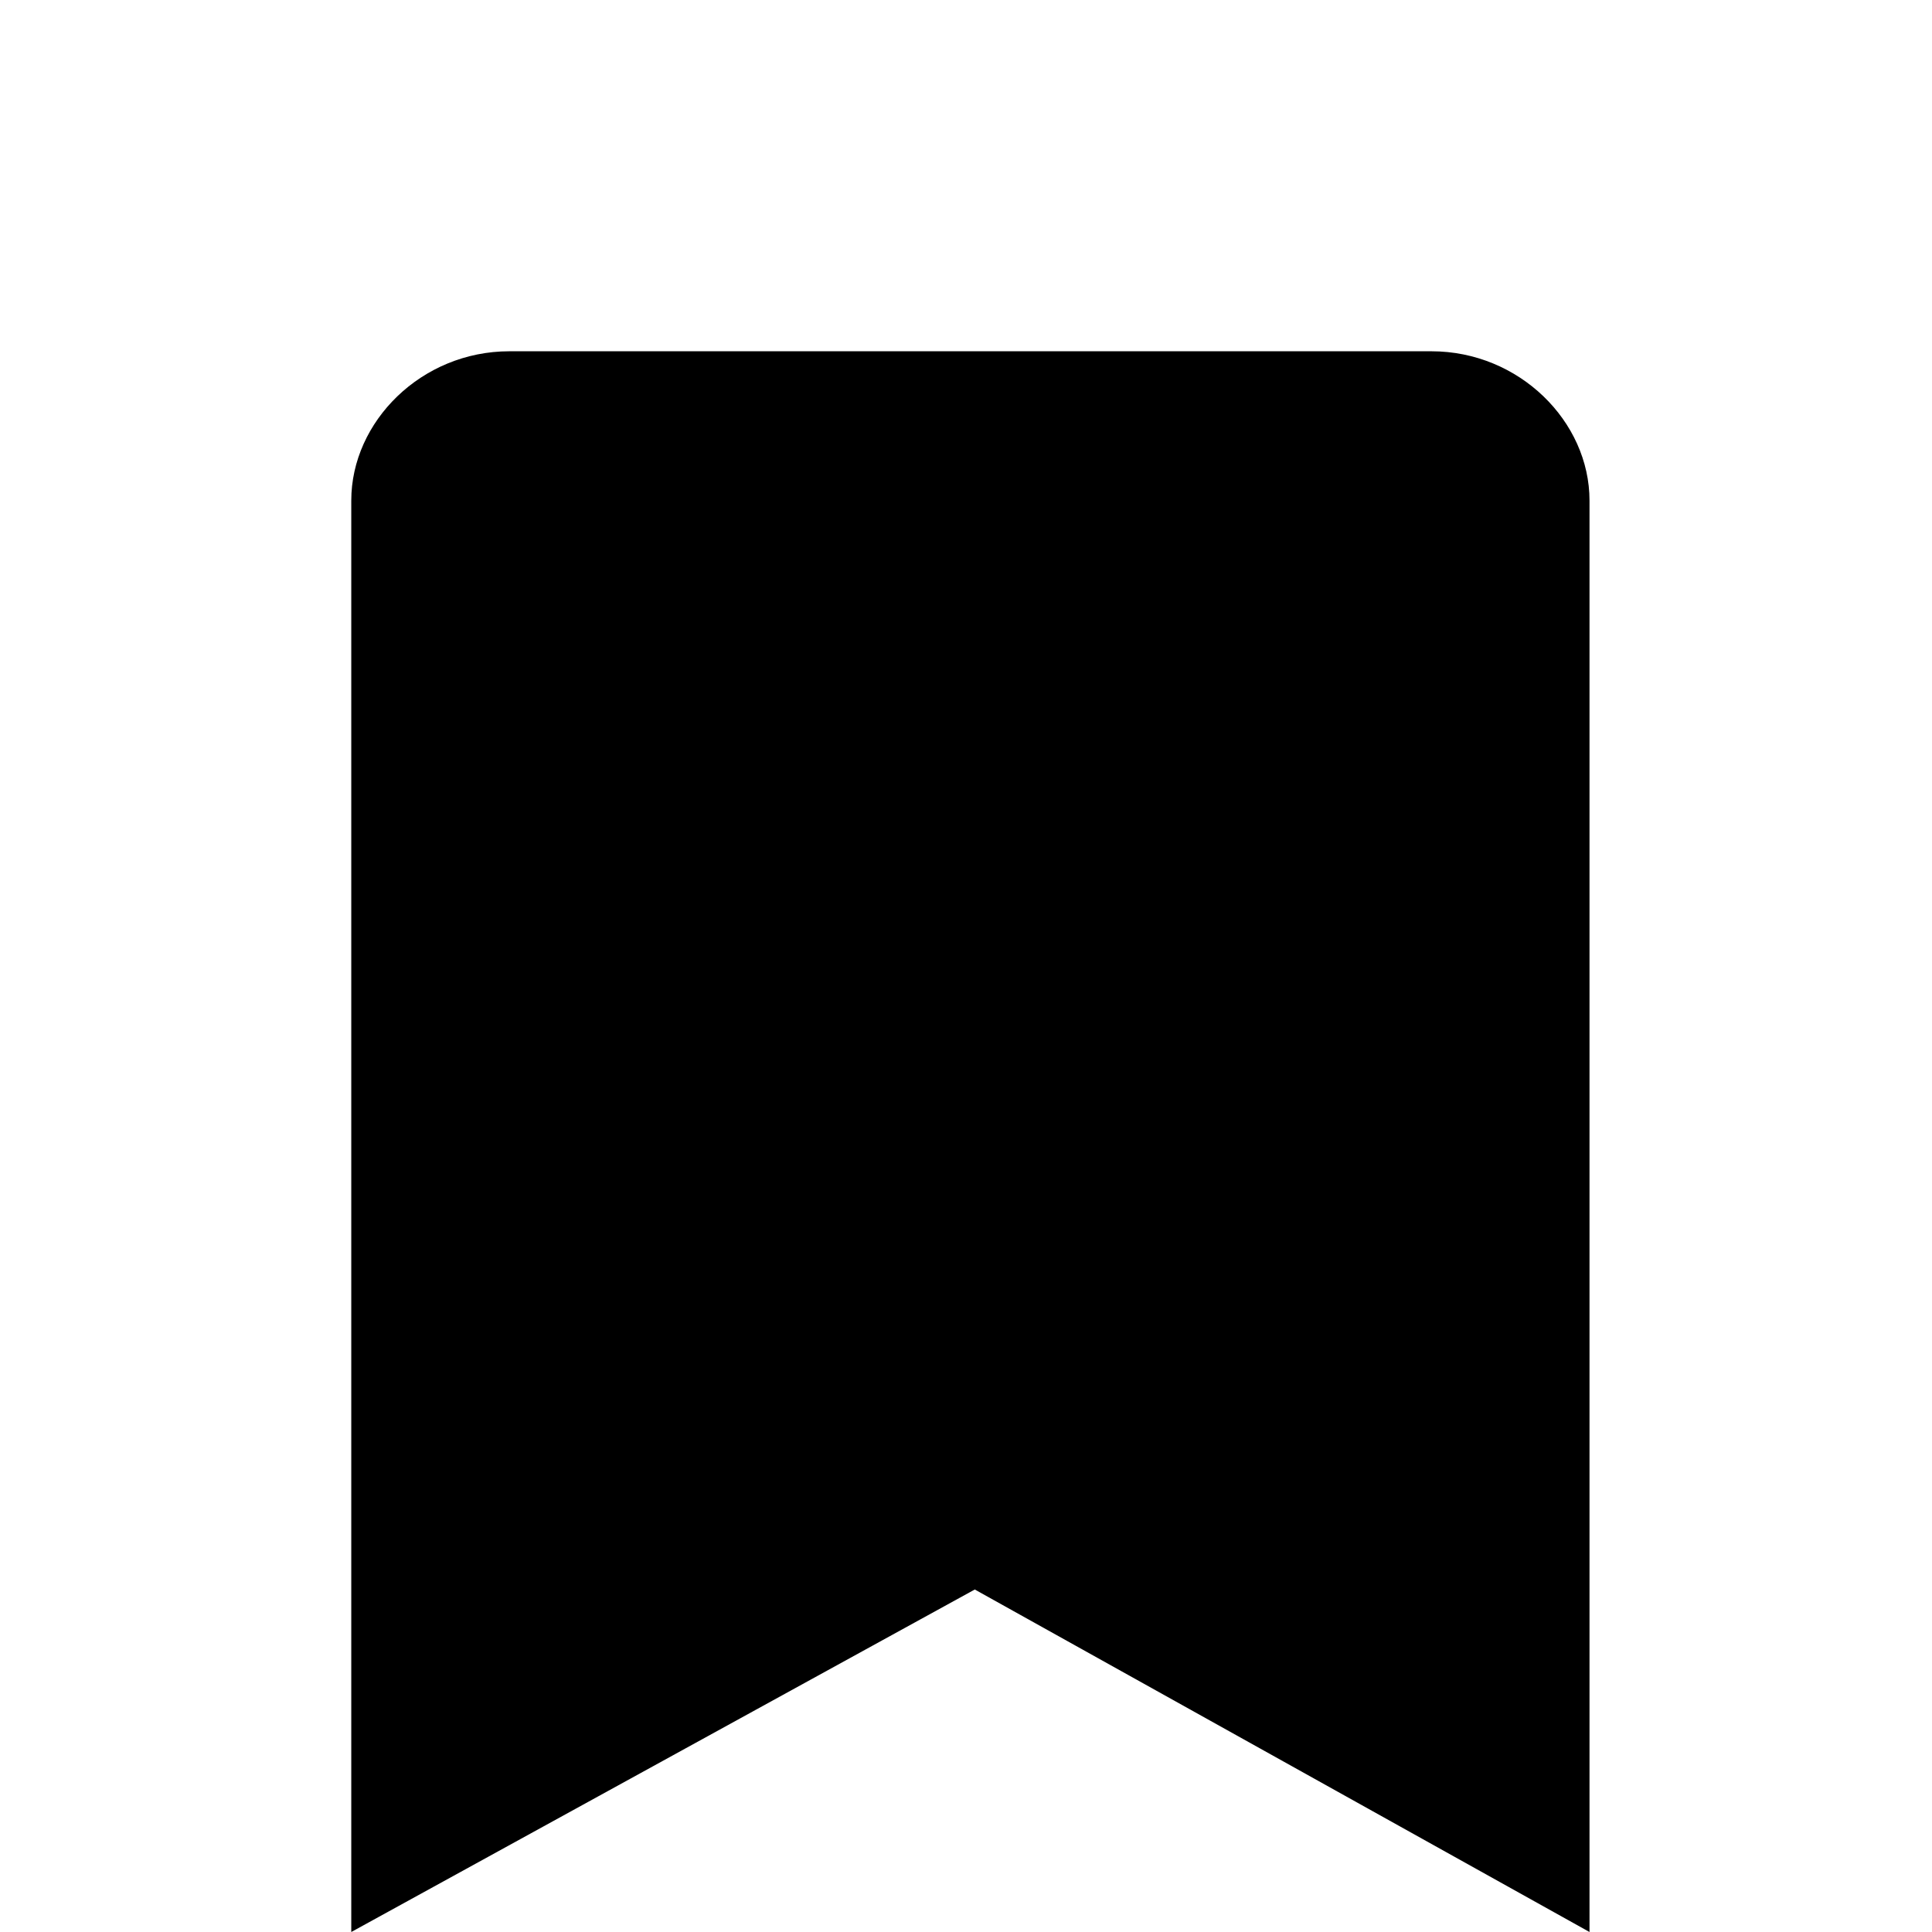
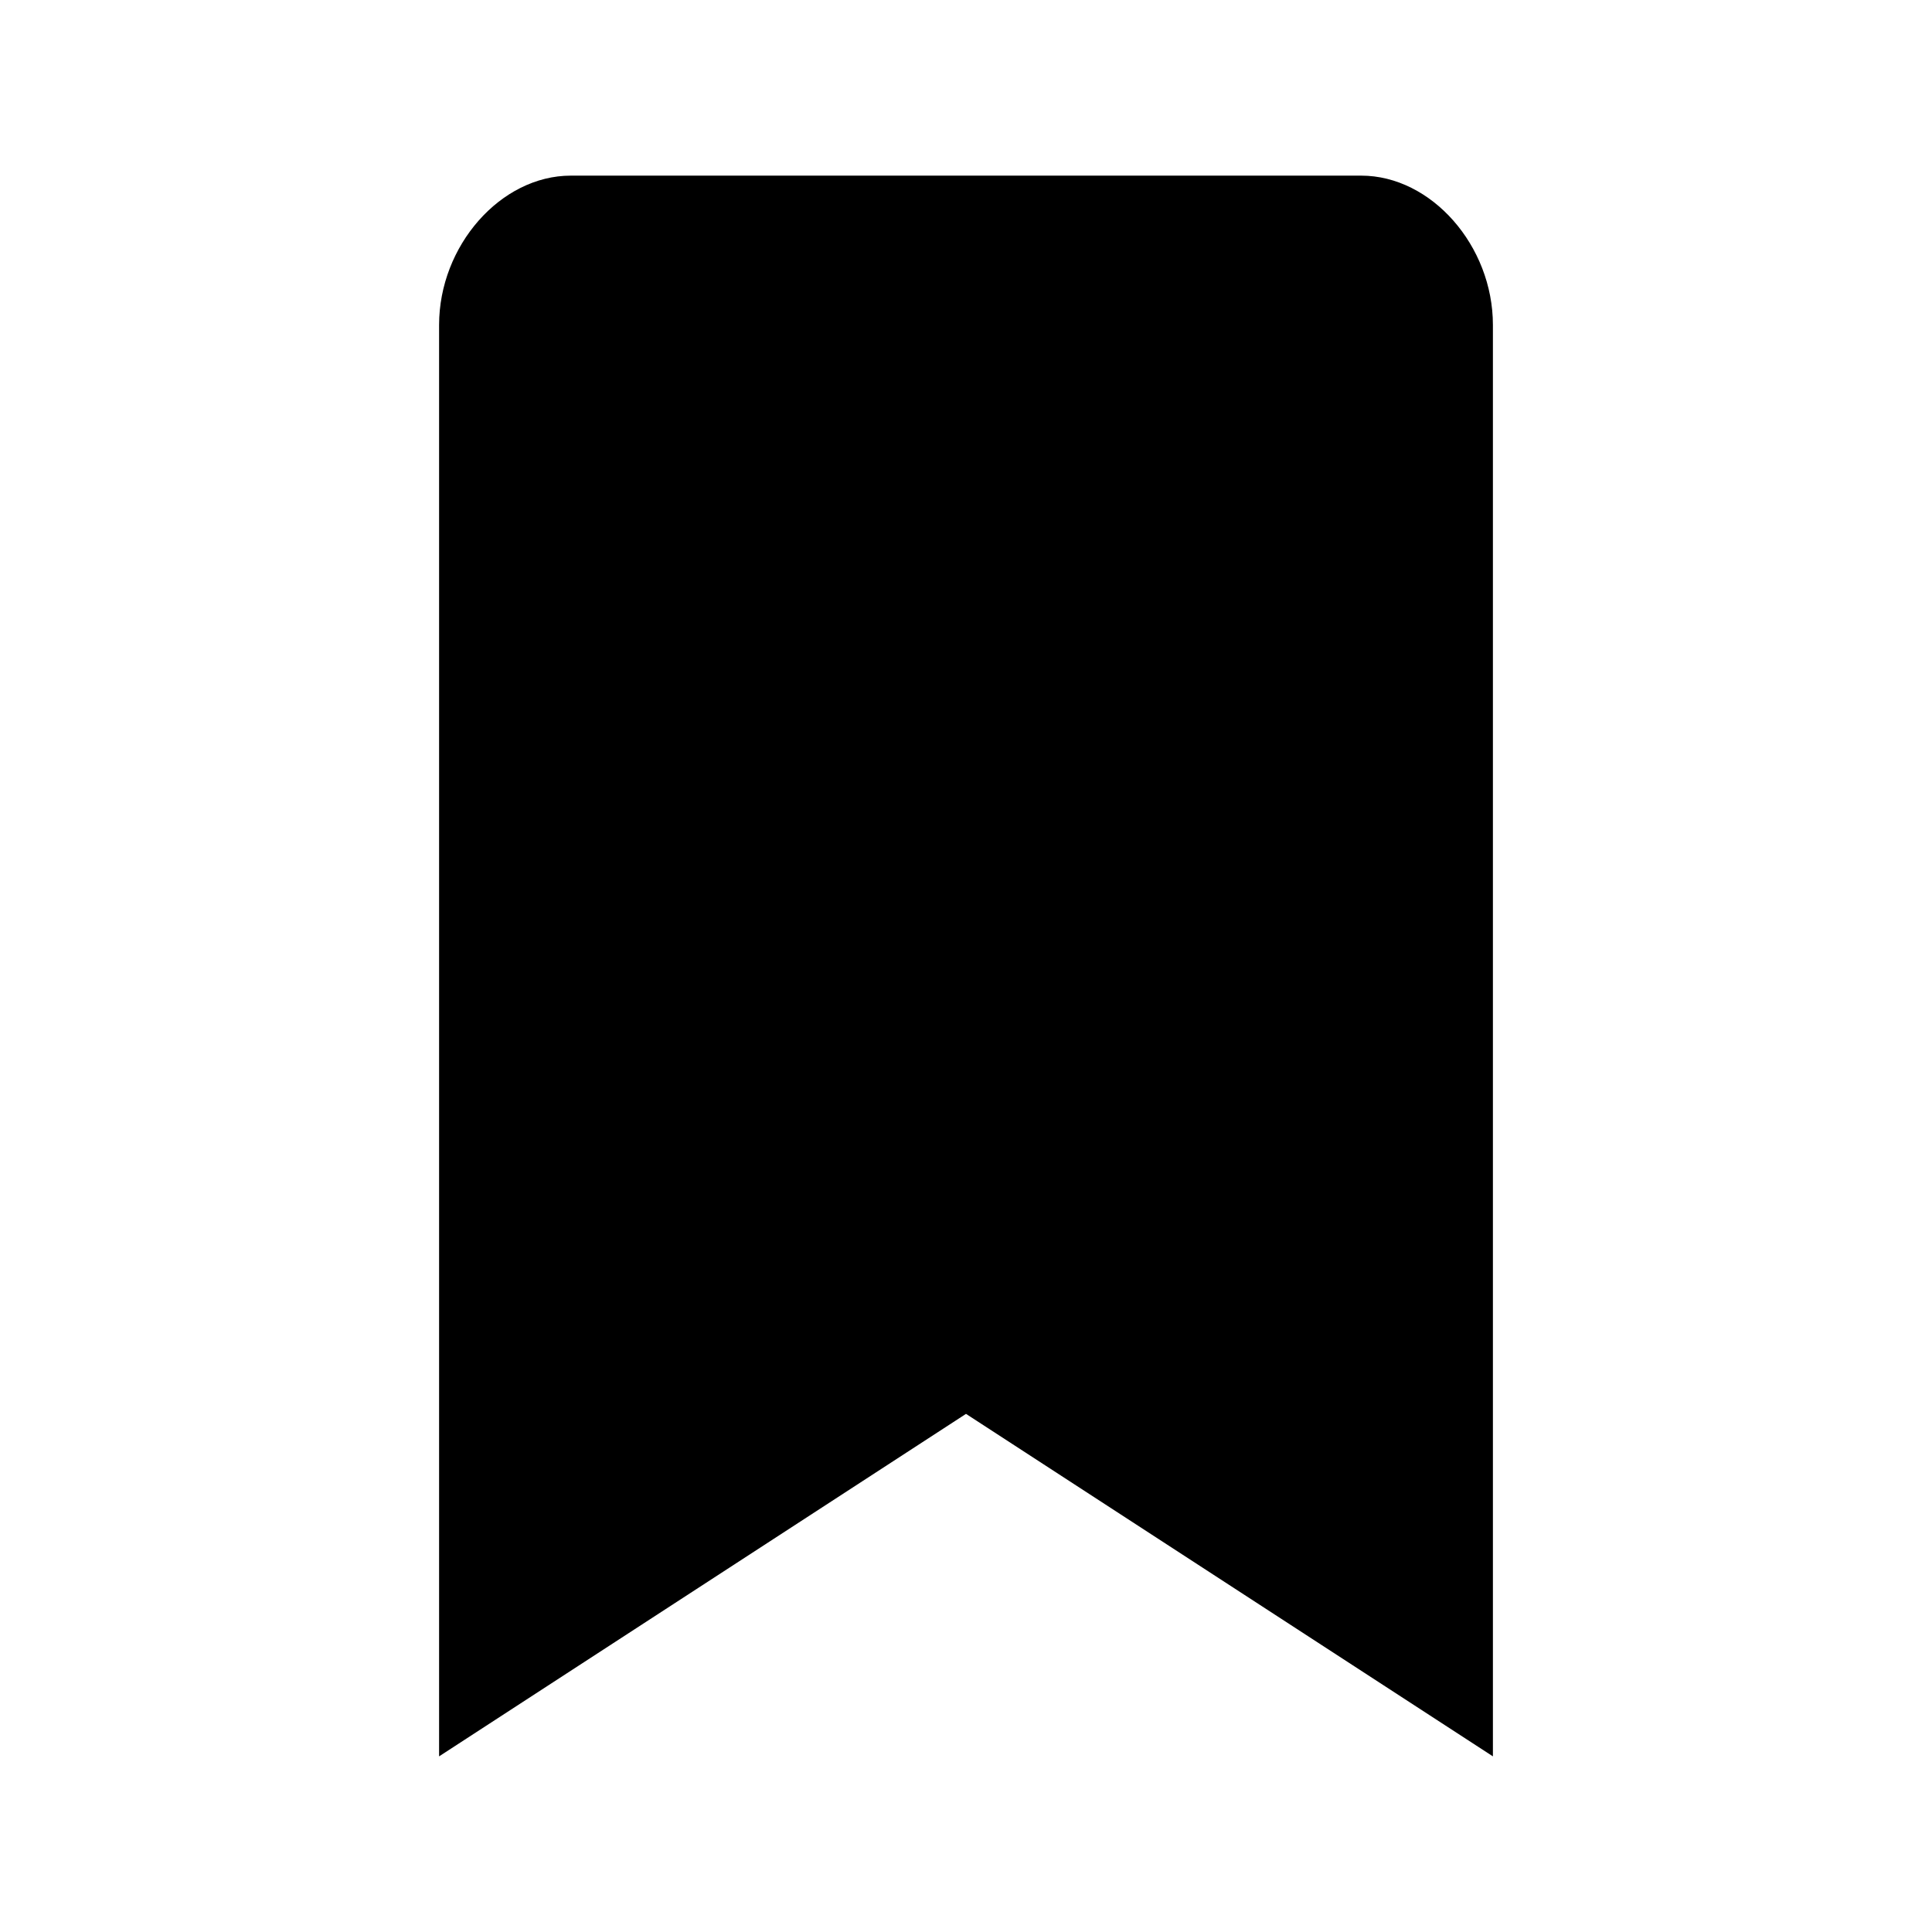
- <svg xmlns="http://www.w3.org/2000/svg" version="1.1" id="Bookmark_x5F_full" x="0px" y="0px" viewBox="-4 -4 22 22" style="enable-background:new -4 -4 22 22" xml:space="preserve">
-   <path id="Path" class="shape" d="M0,18V1.7C0,0.8,0.8,0,1.8,0h10.5c1,0,1.8,0.8,1.8,1.7V18l-7-3.9L0,18z" />
+ <svg xmlns="http://www.w3.org/2000/svg" version="1.1" id="Bookmark" x="0px" y="0px" viewBox="0 0 22 22" style="enable-background:new 0 0 22 22;" xml:space="preserve">
+   <path id="bookmark" d="M5,20V3.7C5,2.8,5.7,2,6.5,2h9C16.3,2,17,2.8,17,3.7V20l-6-3.9L5,20z" />
</svg>
